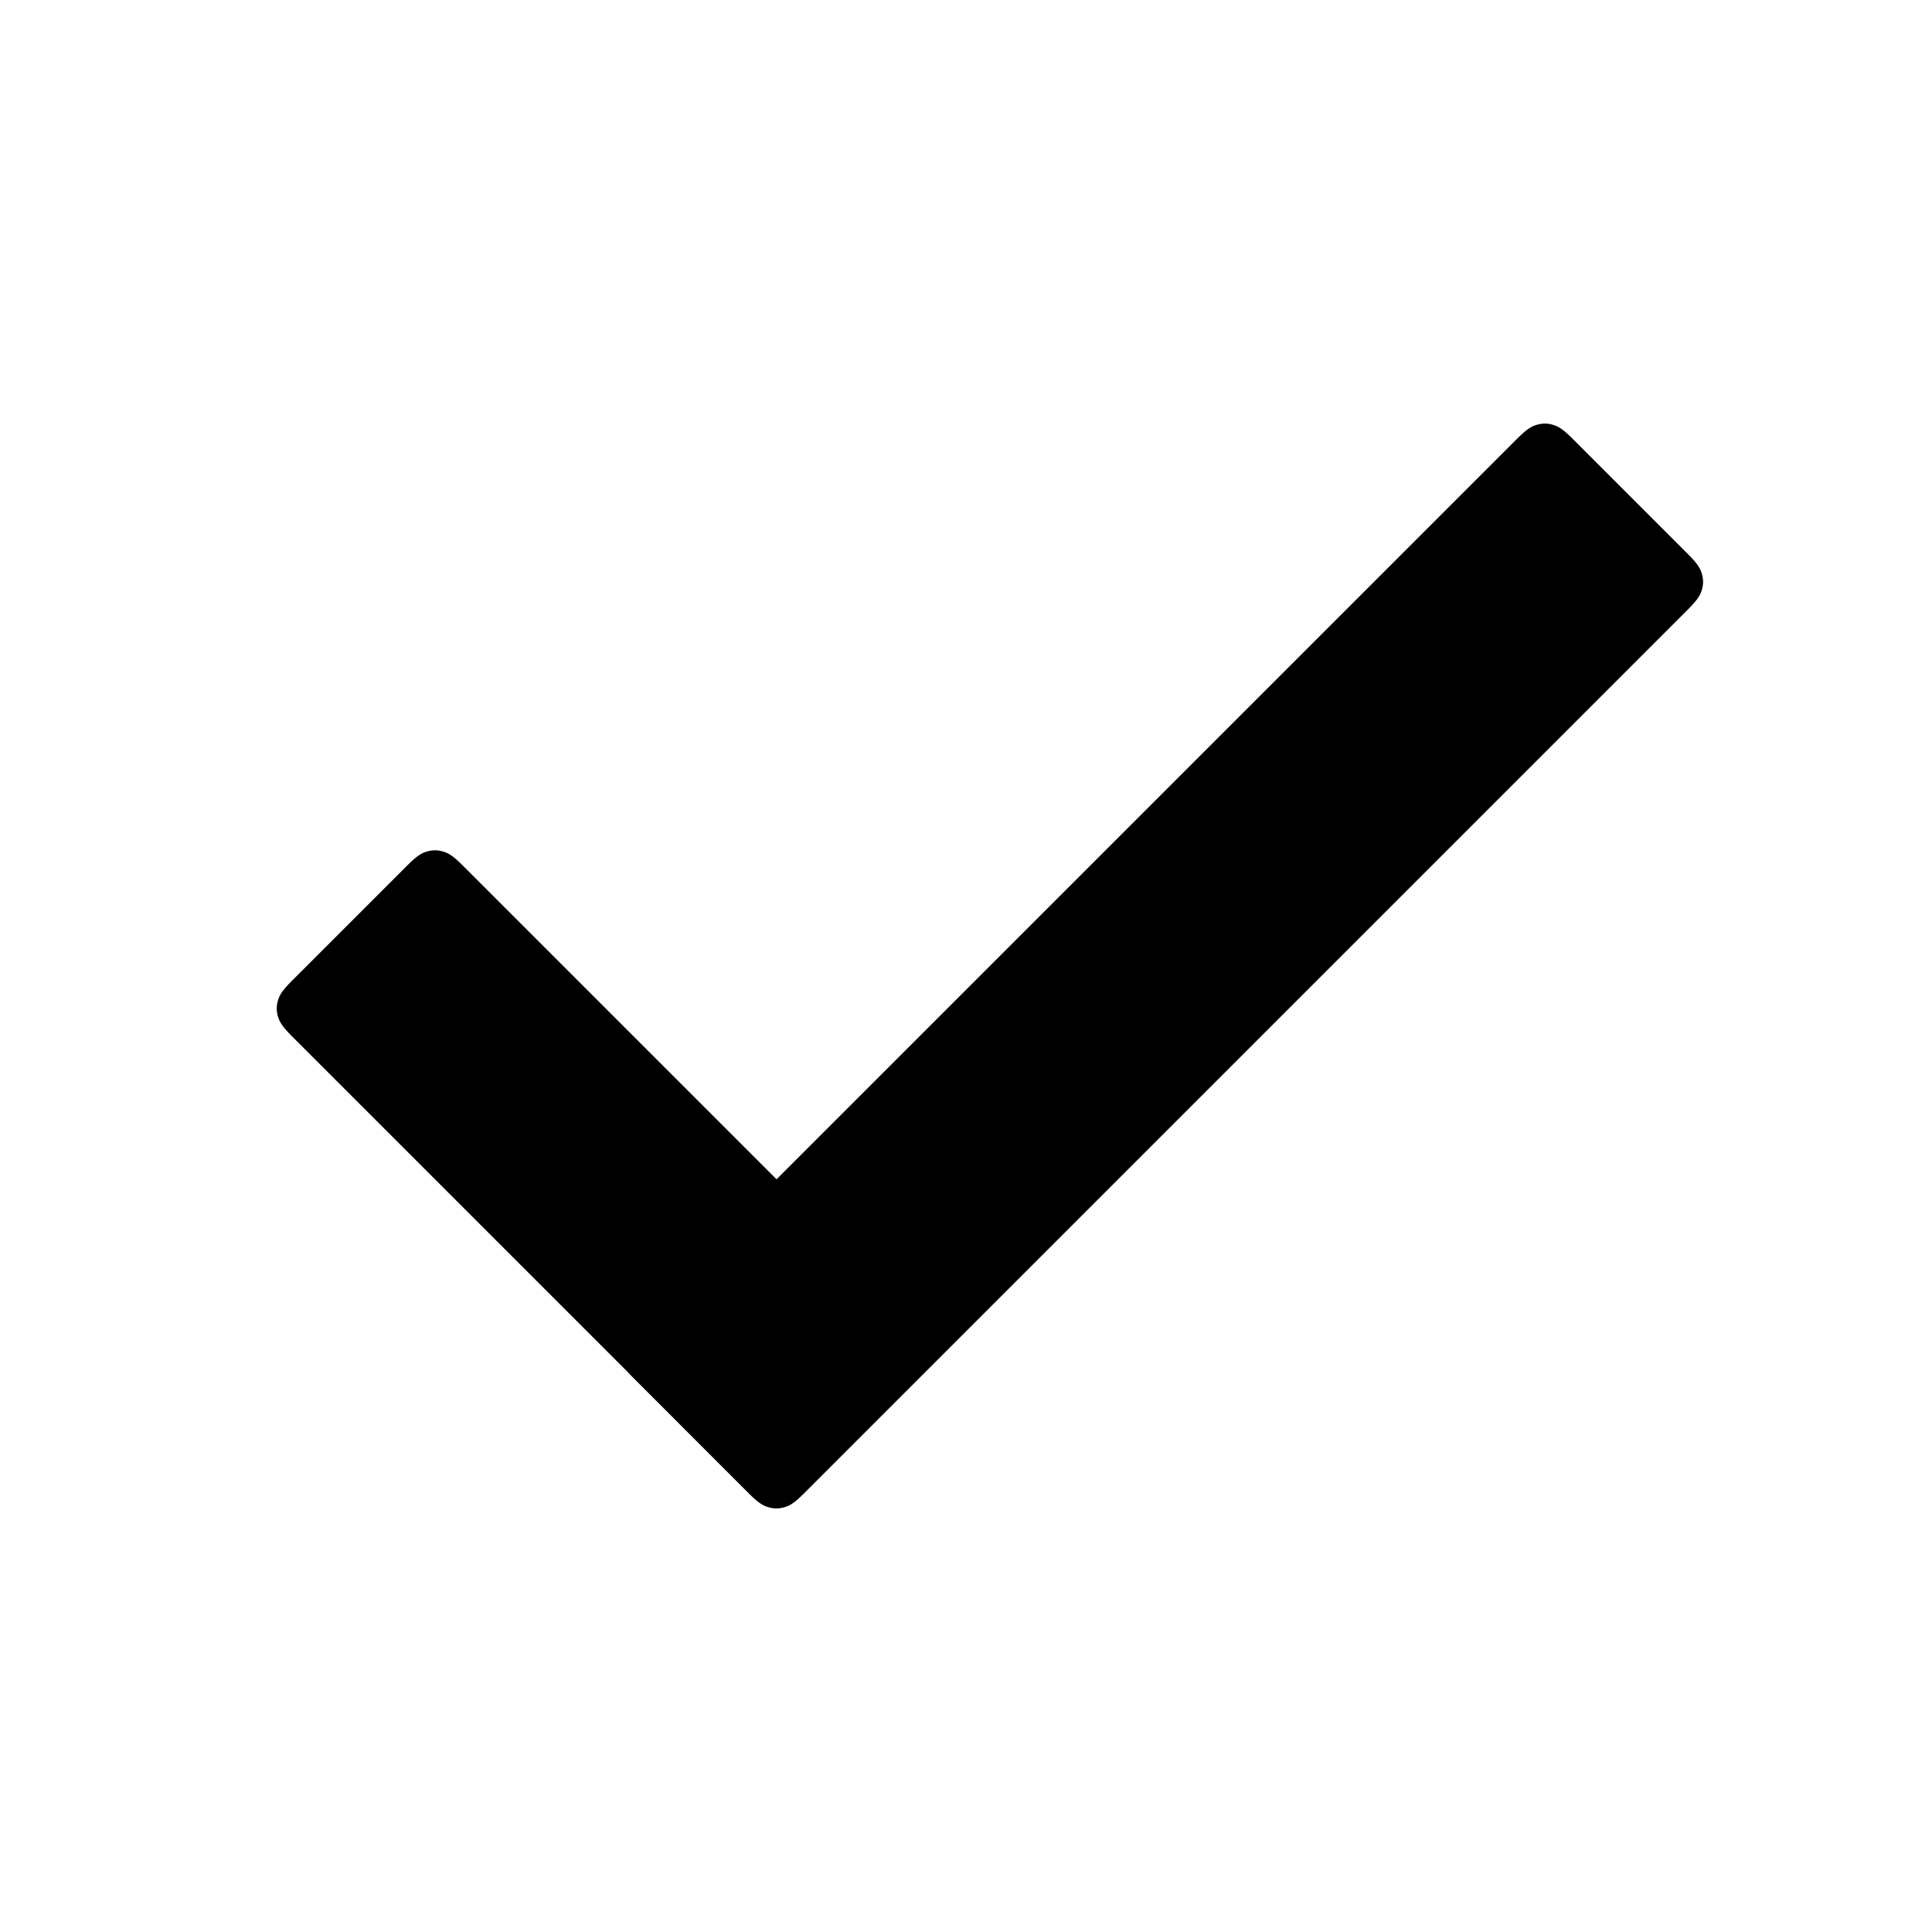
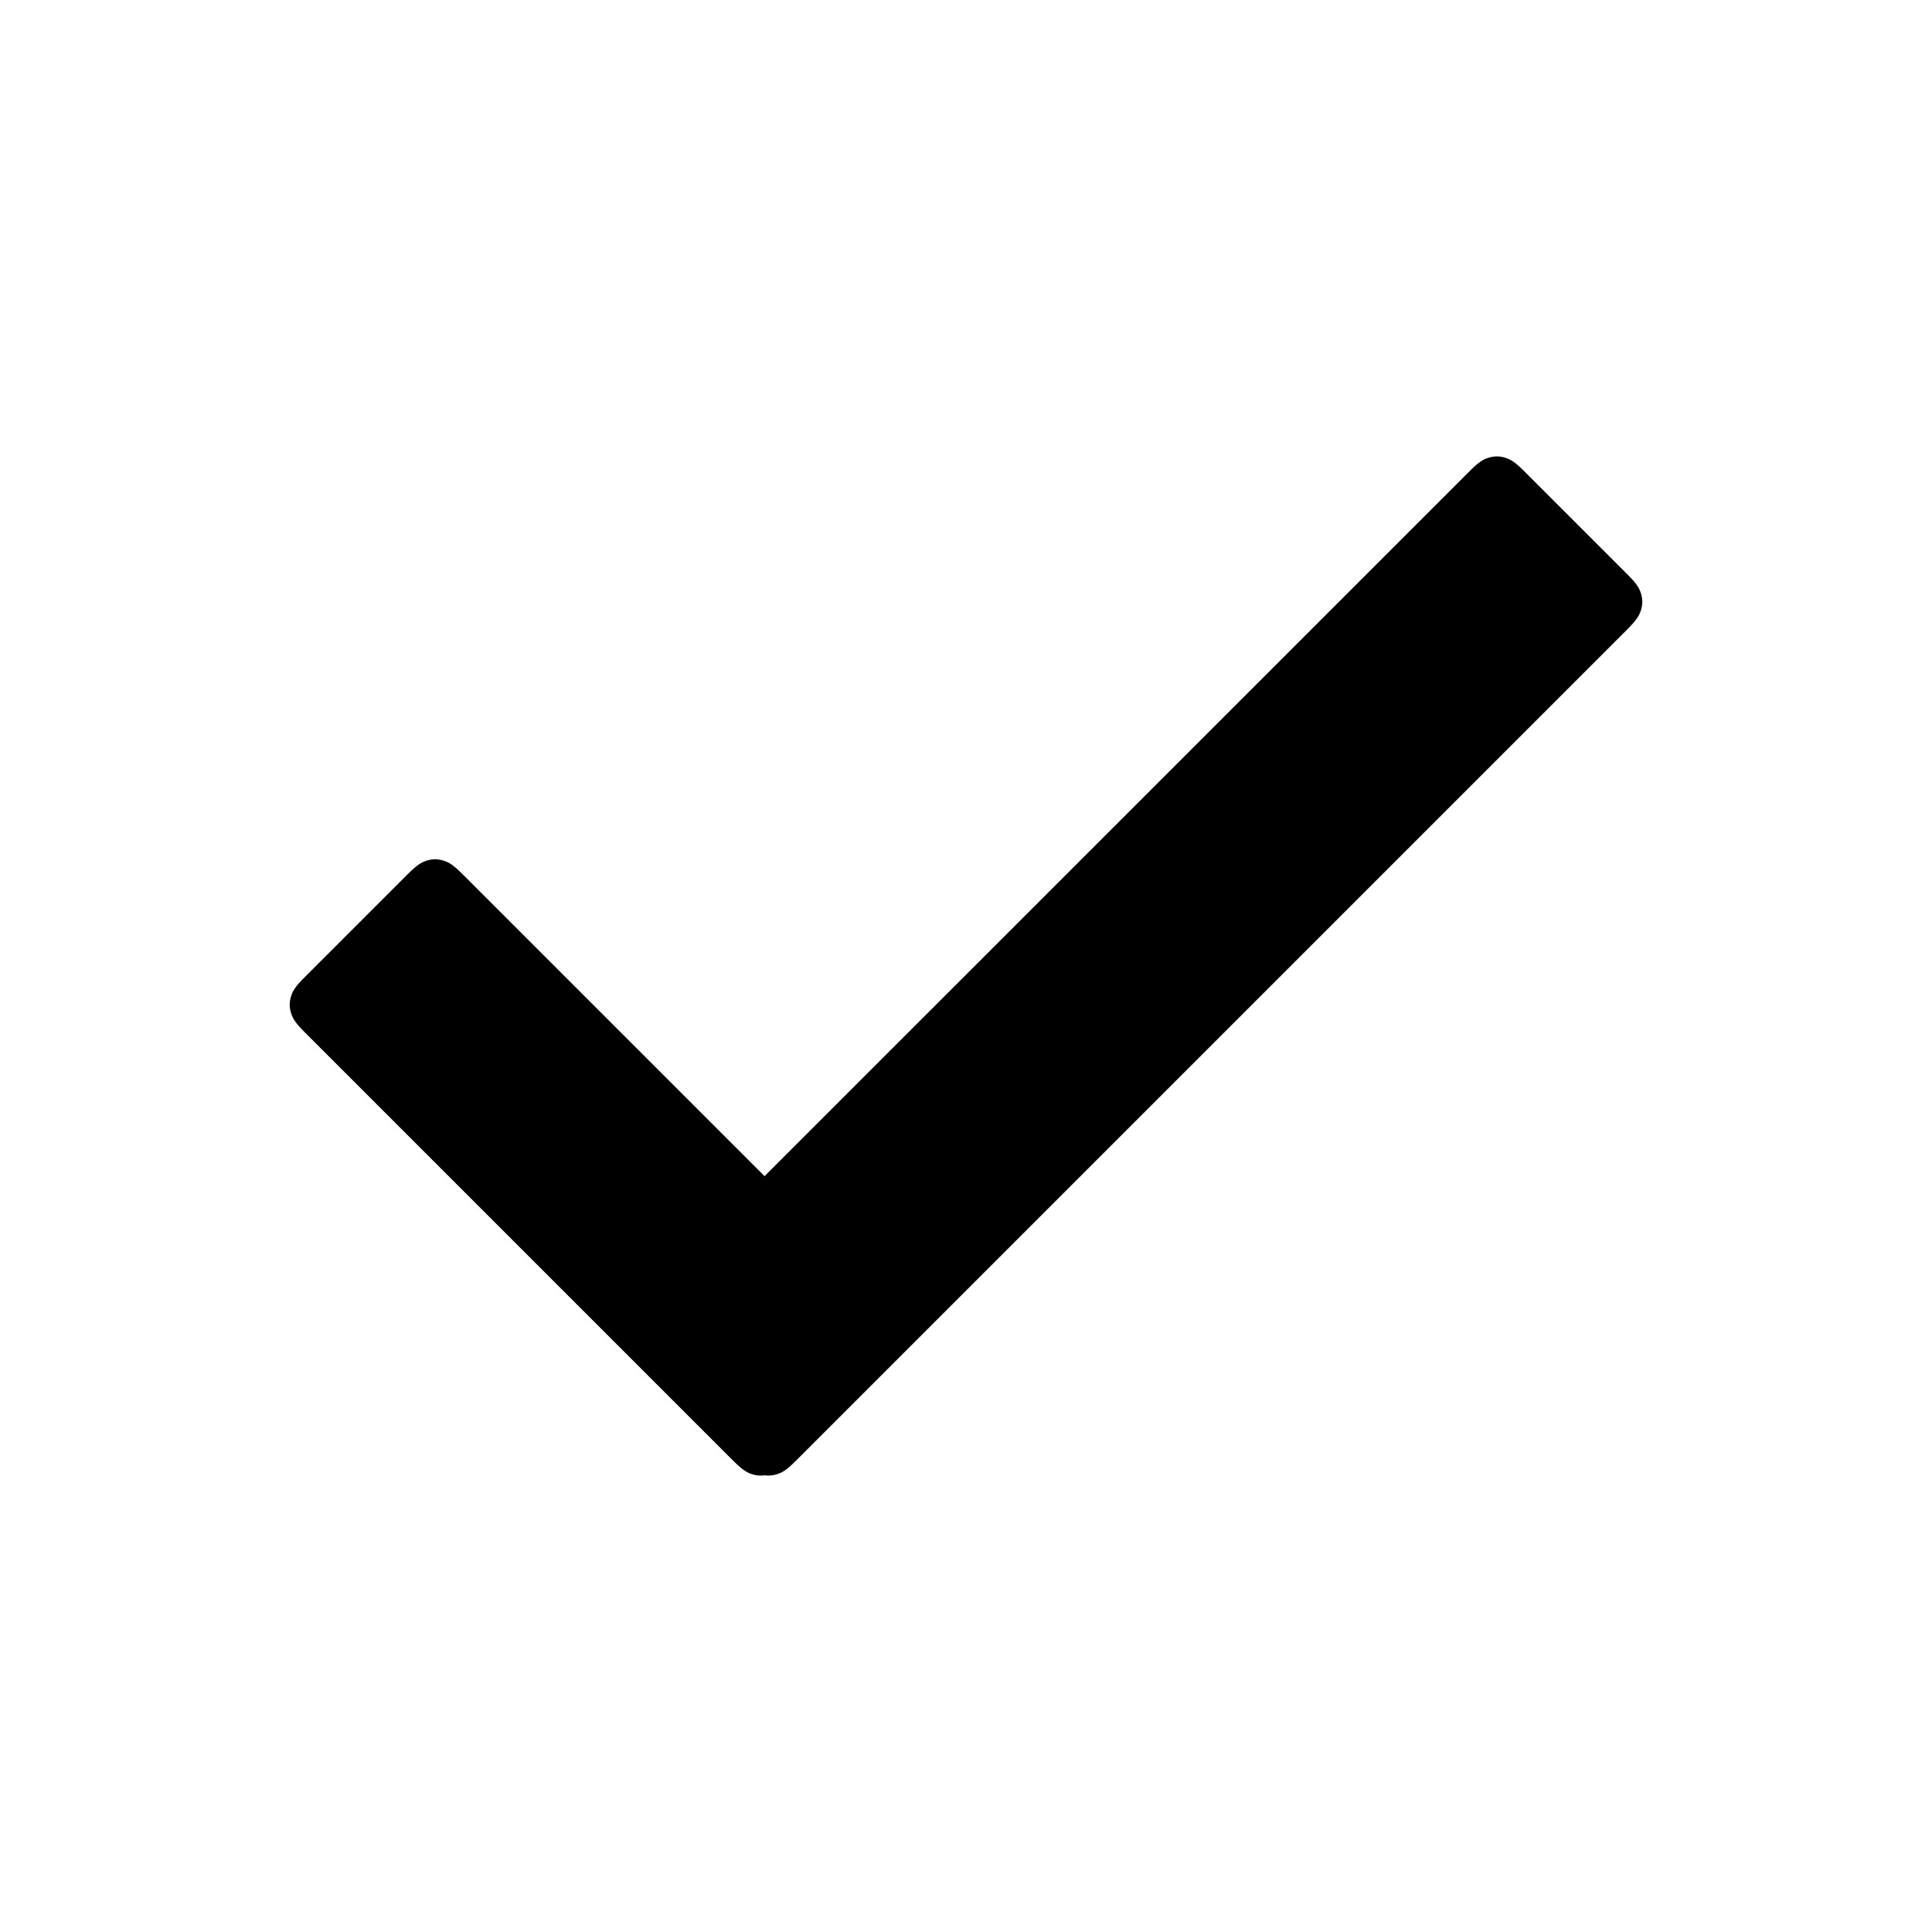
<svg xmlns="http://www.w3.org/2000/svg" width="32" height="32" viewBox="0 0 32 32" fill="none">
-   <path fill-rule="evenodd" clip-rule="evenodd" d="M25.721 7.036C25.81 7.063 25.883 7.103 26.041 7.261L27.963 9.183C28.12 9.34 28.161 9.414 28.188 9.502C28.215 9.591 28.215 9.681 28.188 9.77C28.161 9.858 28.12 9.932 27.963 10.089L13.313 24.739C13.155 24.897 13.082 24.938 12.993 24.964C12.905 24.991 12.815 24.991 12.726 24.964C12.638 24.938 12.564 24.897 12.406 24.739L10.485 22.817C10.449 22.782 10.42 22.751 10.395 22.723L4.829 17.157C4.672 16.999 4.631 16.926 4.604 16.837C4.577 16.749 4.577 16.659 4.604 16.57C4.631 16.482 4.672 16.408 4.829 16.251L6.751 14.329C6.909 14.171 6.982 14.13 7.071 14.104C7.159 14.077 7.25 14.077 7.338 14.104C7.426 14.13 7.5 14.171 7.658 14.329L12.862 19.533L25.134 7.261C25.292 7.103 25.366 7.063 25.454 7.036C25.543 7.009 25.633 7.009 25.721 7.036Z" fill="currentColor" />
+   <path fill-rule="evenodd" clip-rule="evenodd" d="M24.927 7.58C25.015 7.607 25.089 7.647 25.246 7.805L26.956 9.515C27.114 9.672 27.154 9.746 27.181 9.834C27.208 9.923 27.208 10.013 27.181 10.102C27.154 10.19 27.114 10.264 26.956 10.421L13.182 24.195C13.025 24.353 12.951 24.393 12.863 24.42C12.797 24.44 12.73 24.445 12.664 24.436L12.732 24.42C12.643 24.447 12.553 24.447 12.465 24.42C12.376 24.393 12.303 24.353 12.145 24.195L5.044 17.094C4.886 16.937 4.846 16.863 4.819 16.775C4.792 16.686 4.792 16.596 4.819 16.507C4.846 16.419 4.886 16.345 5.044 16.188L6.754 14.478C6.912 14.32 6.985 14.28 7.073 14.253C7.162 14.226 7.252 14.226 7.341 14.253C7.429 14.28 7.503 14.32 7.66 14.478L12.663 19.481L24.34 7.805C24.497 7.647 24.571 7.607 24.659 7.58C24.748 7.553 24.838 7.553 24.927 7.58Z" fill="currentColor" />
</svg>
